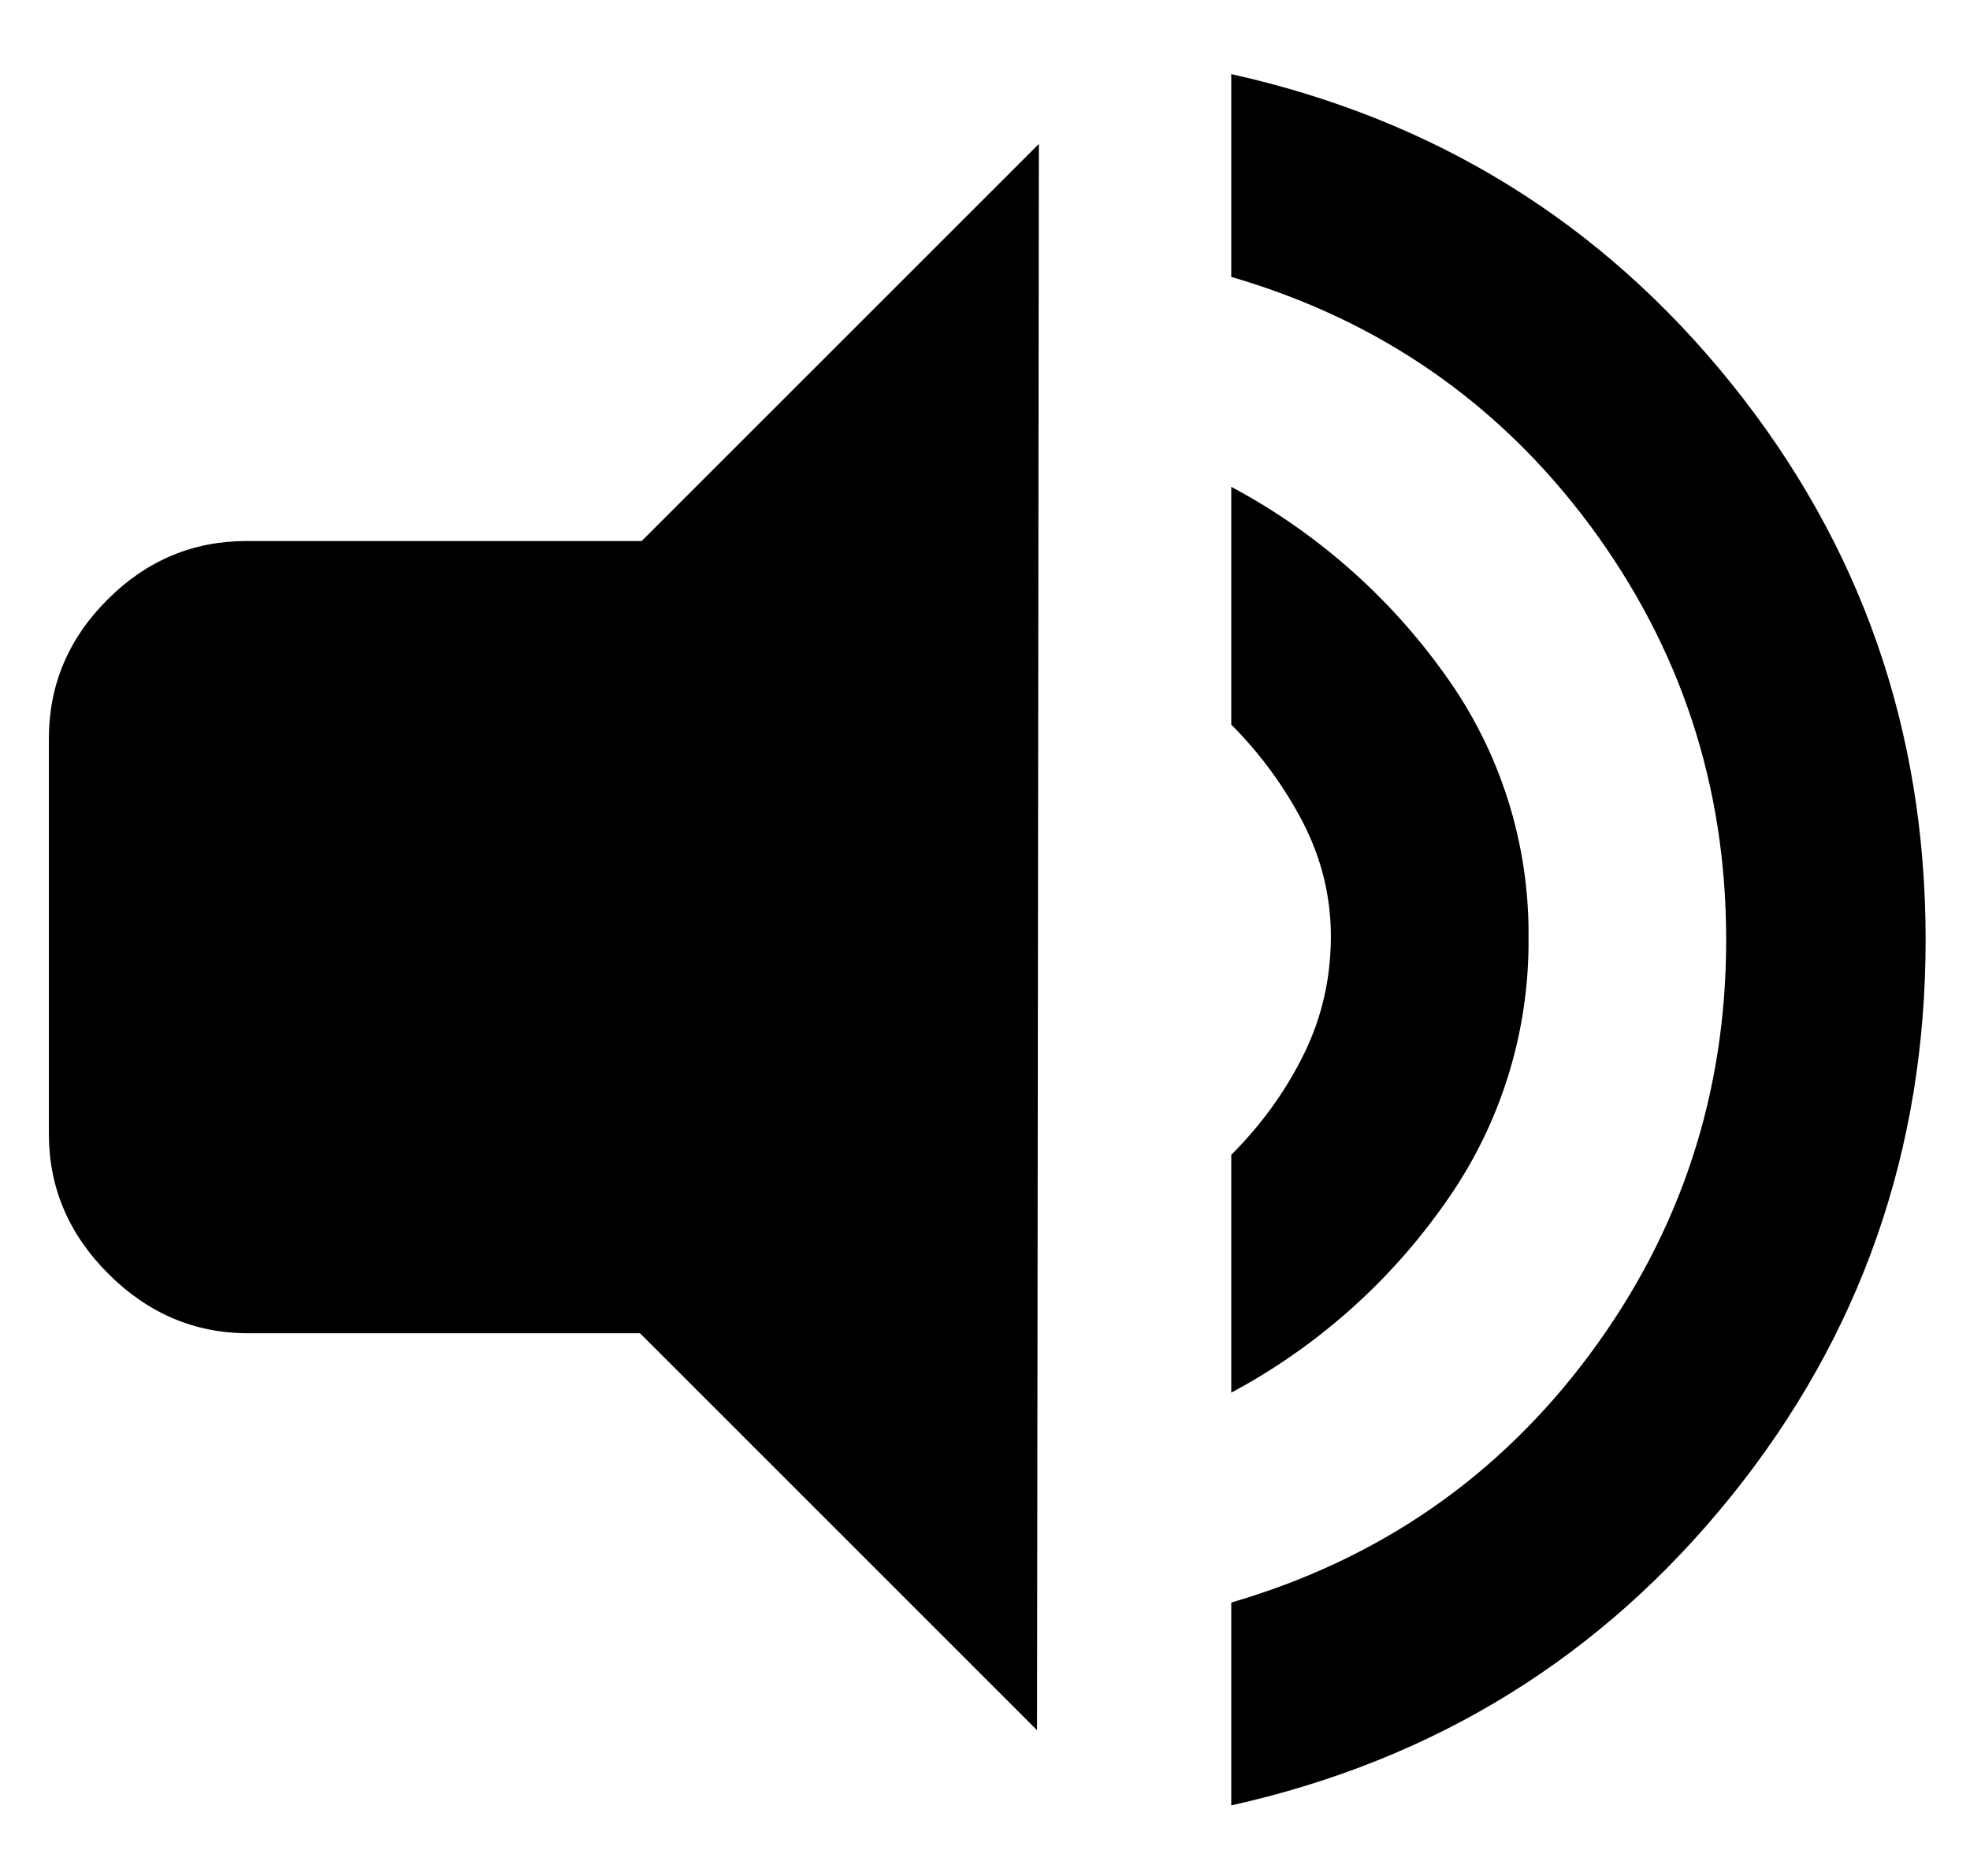
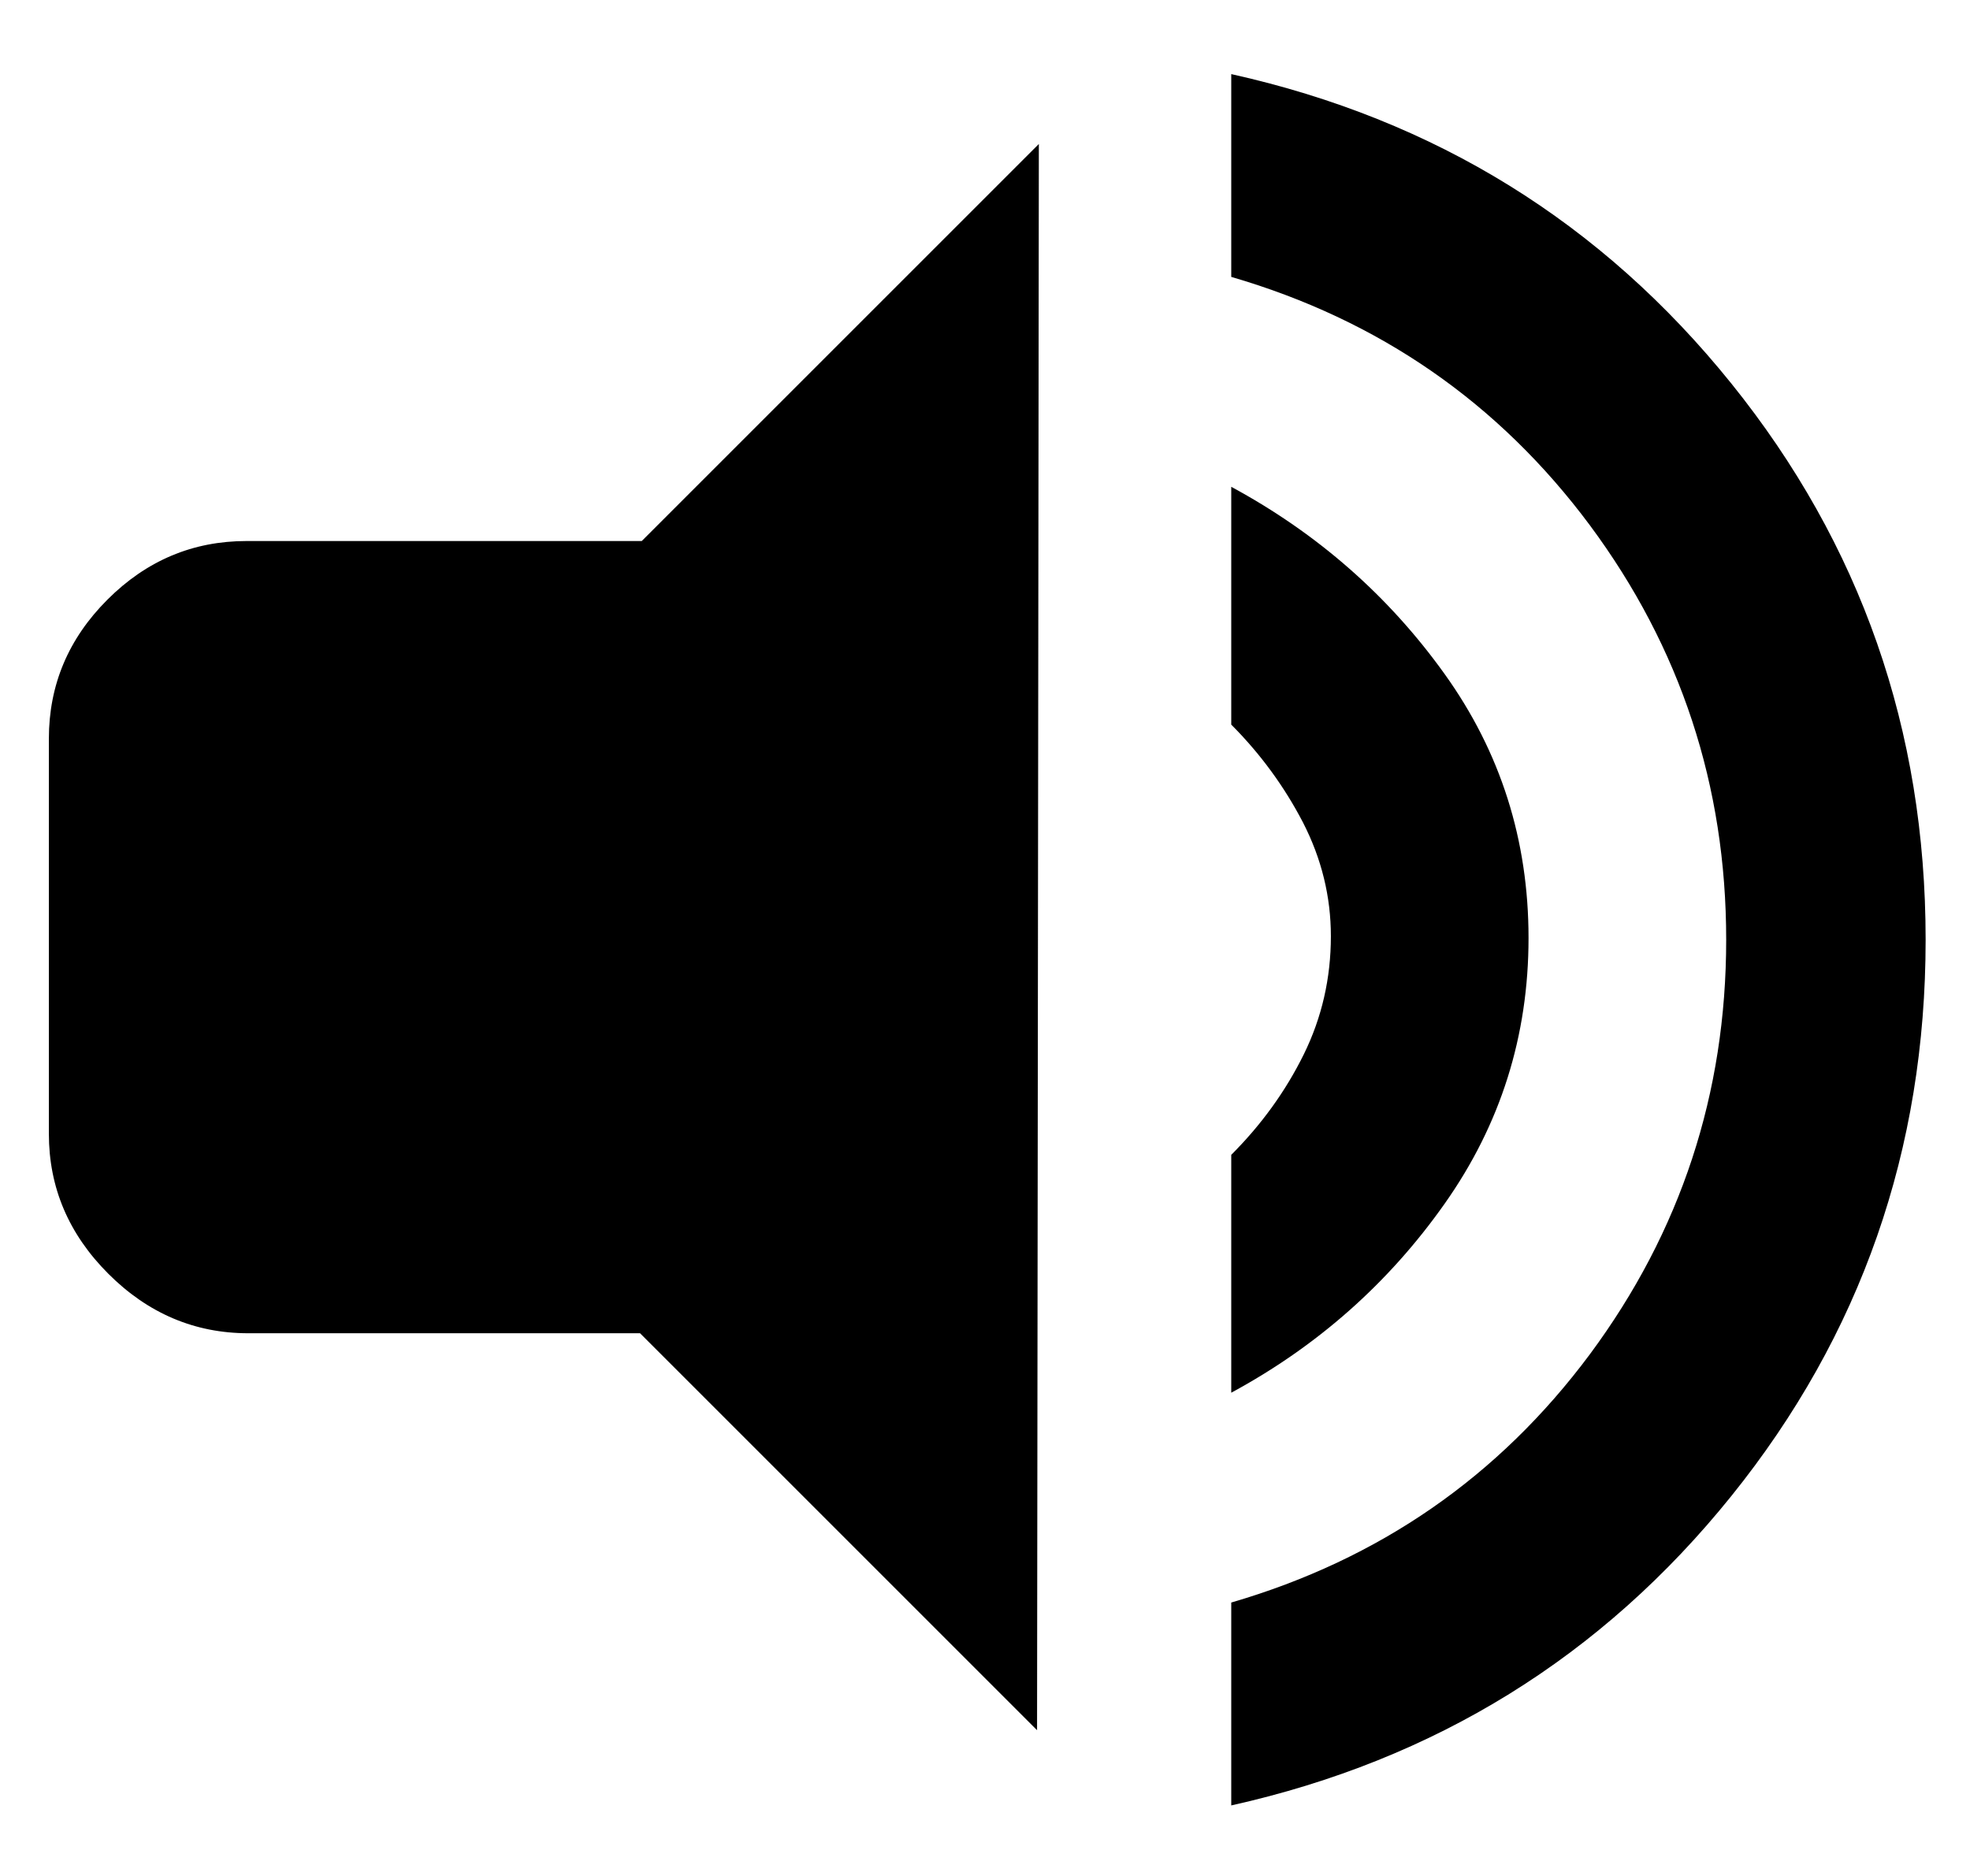
- <svg xmlns="http://www.w3.org/2000/svg" width="21" height="20" fill="none">
-   <path d="M11.074 1.535 6.84 5.768H2.628c-.572 0-1.066.208-1.483.625-.416.416-.624.91-.624 1.482v4.213c0 .572.211 1.07.634 1.492.422.422.92.634 1.491.634h4.177l4.232 4.232.019-16.91Zm2.05 17.713c2.176-.485 3.953-1.585 5.333-3.3 1.38-1.715 2.07-3.692 2.07-5.93 0-2.237-.69-4.213-2.07-5.928-1.38-1.715-3.157-2.816-5.332-3.3v2.162c1.578.46 2.852 1.343 3.823 2.648.968 1.305 1.453 2.778 1.453 4.419 0 1.64-.485 3.113-1.453 4.418-.97 1.306-2.245 2.188-3.823 2.648v2.163Zm0-4.4a6.568 6.568 0 0 0 2.275-2.014A4.8 4.8 0 0 0 16.294 10a4.714 4.714 0 0 0-.896-2.815 6.636 6.636 0 0 0-2.273-1.995v2.535c.31.311.565.66.765 1.044.198.386.297.79.297 1.212 0 .448-.096.867-.288 1.258-.193.392-.451.75-.774 1.073v2.536Z" fill="#000" />
+ <svg xmlns="http://www.w3.org/2000/svg" width="21" height="20" viewBox="0 0 21 20" fill="none">
+   <path d="M11.074 1.535L6.841 5.768L2.628 5.768C2.056 5.768 1.562 5.976 1.145 6.393C0.729 6.809 0.521 7.303 0.521 7.875L0.521 12.088C0.521 12.66 0.732 13.157 1.155 13.58C1.577 14.002 2.075 14.214 2.646 14.214L6.823 14.214L11.055 18.446L11.074 1.535ZM13.125 19.248C15.3 18.763 17.077 17.663 18.457 15.948C19.837 14.233 20.527 12.256 20.527 10.019C20.527 7.781 19.837 5.805 18.457 4.09C17.077 2.375 15.3 1.274 13.125 0.79V2.952C14.703 3.412 15.977 4.295 16.948 5.6C17.916 6.905 18.401 8.378 18.401 10.019C18.401 11.659 17.916 13.132 16.948 14.438C15.977 15.743 14.703 16.625 13.125 17.085L13.125 19.248ZM13.125 14.848C14.044 14.351 14.803 13.679 15.399 12.834C15.996 11.989 16.294 11.044 16.294 10C16.294 8.956 15.996 8.017 15.399 7.185C14.802 6.352 14.044 5.687 13.125 5.19L13.125 7.725C13.435 8.036 13.69 8.384 13.89 8.769C14.088 9.155 14.187 9.559 14.187 9.981C14.187 10.429 14.091 10.848 13.899 11.239C13.706 11.631 13.448 11.989 13.125 12.312V14.848Z" fill="black" />
</svg>
